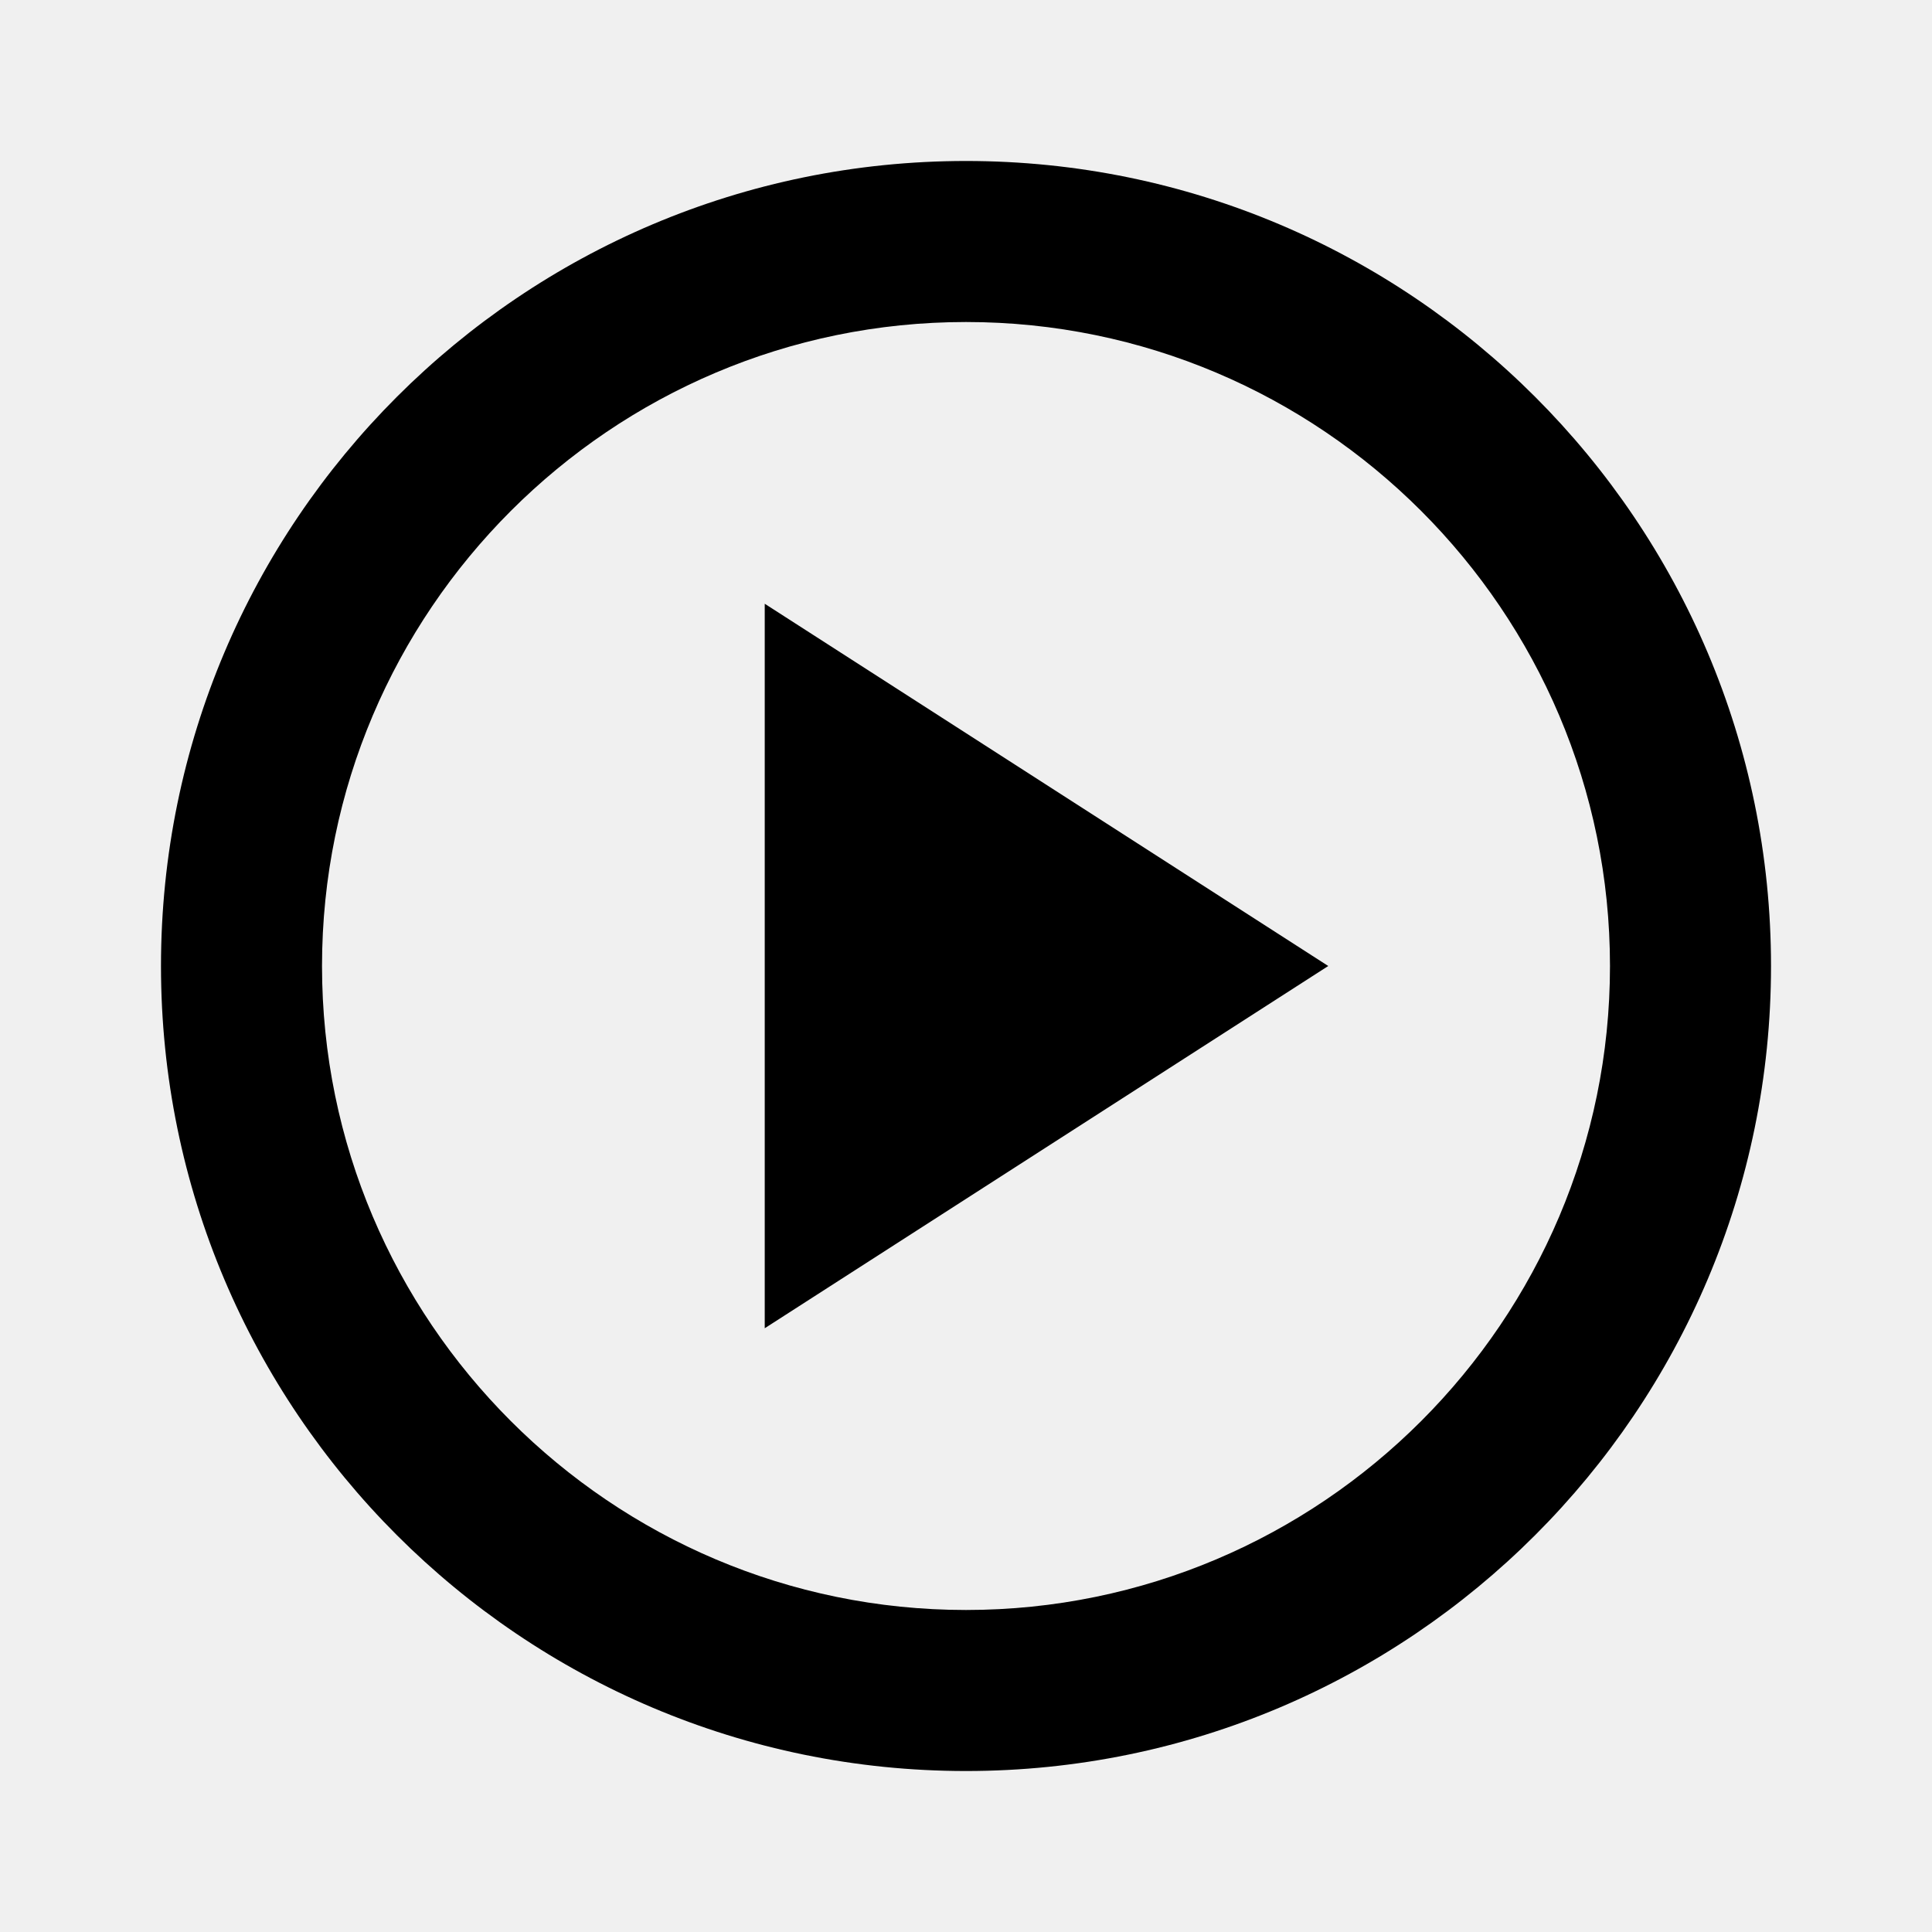
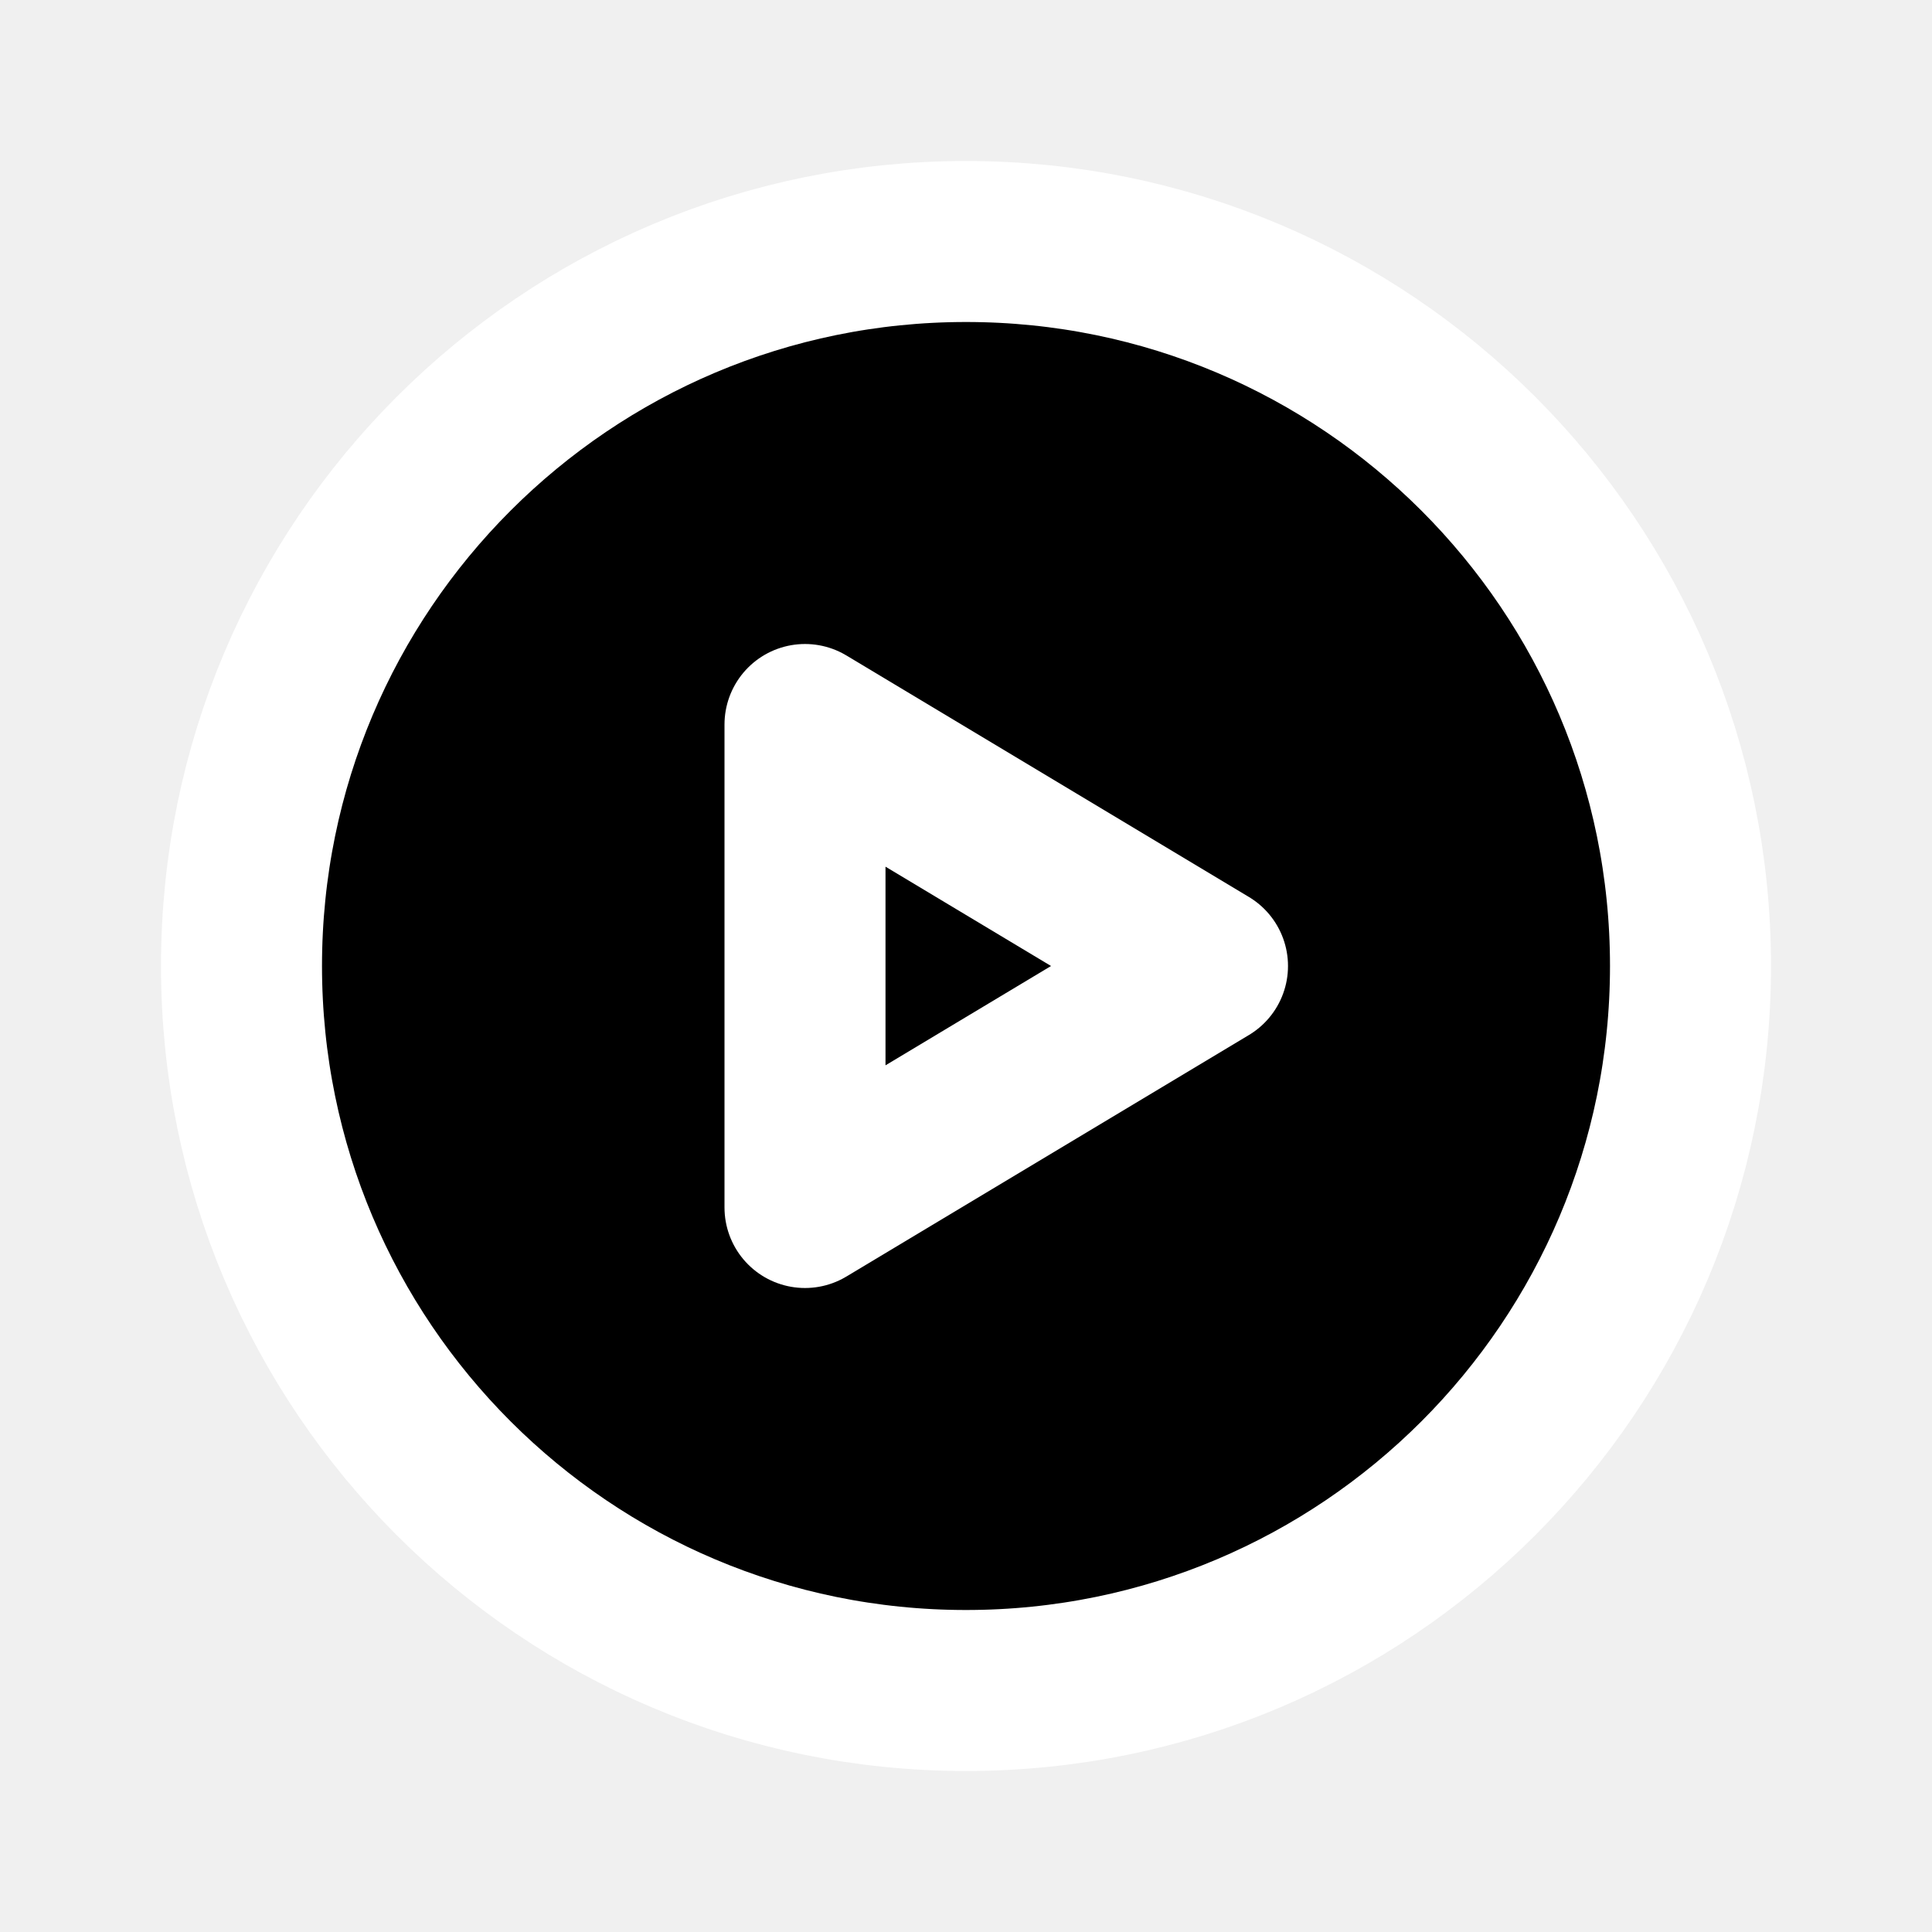
- <svg xmlns="http://www.w3.org/2000/svg" viewBox="0 0 40 40">
-   <path d="M20 3.333C10.8 3.333 3.333 10.8 3.333 20C3.333 29.2 10.8 36.667 20 36.667C29.2 36.667 36.667 29.2 36.667 20C36.667 10.8 29.2 3.333 20 3.333ZM20 33.333C12.65 33.333 6.667 27.35 6.667 20C6.667 12.65 12.65 6.667 20 6.667C27.35 6.667 33.333 12.65 33.333 20C33.333 27.35 27.35 33.333 20 33.333ZM15.833 27.5L27.5 20L15.833 12.5V27.5Z" />
+ <svg xmlns="http://www.w3.org/2000/svg" width="24px" height="24px" viewBox="0 0 24 24" fill="none">
+   <g id="Media / Play_Circle">
+     <g id="Vector">
+       <path d="M3 12C3 16.971 7.029 21 12 21C16.971 21 21 16.971 21 12C21 7.029 16.971 3 12 3C7.029 3 3 7.029 3 12Z" fill="black" stroke="#ffff" stroke-width="2" stroke-linecap="round" stroke-linejoin="round" />
+       <path d="M10 15V9L15 12L10 15Z" stroke="#fff" stroke-width="2" stroke-linecap="round" stroke-linejoin="round" />
+     </g>
+   </g>
</svg>
